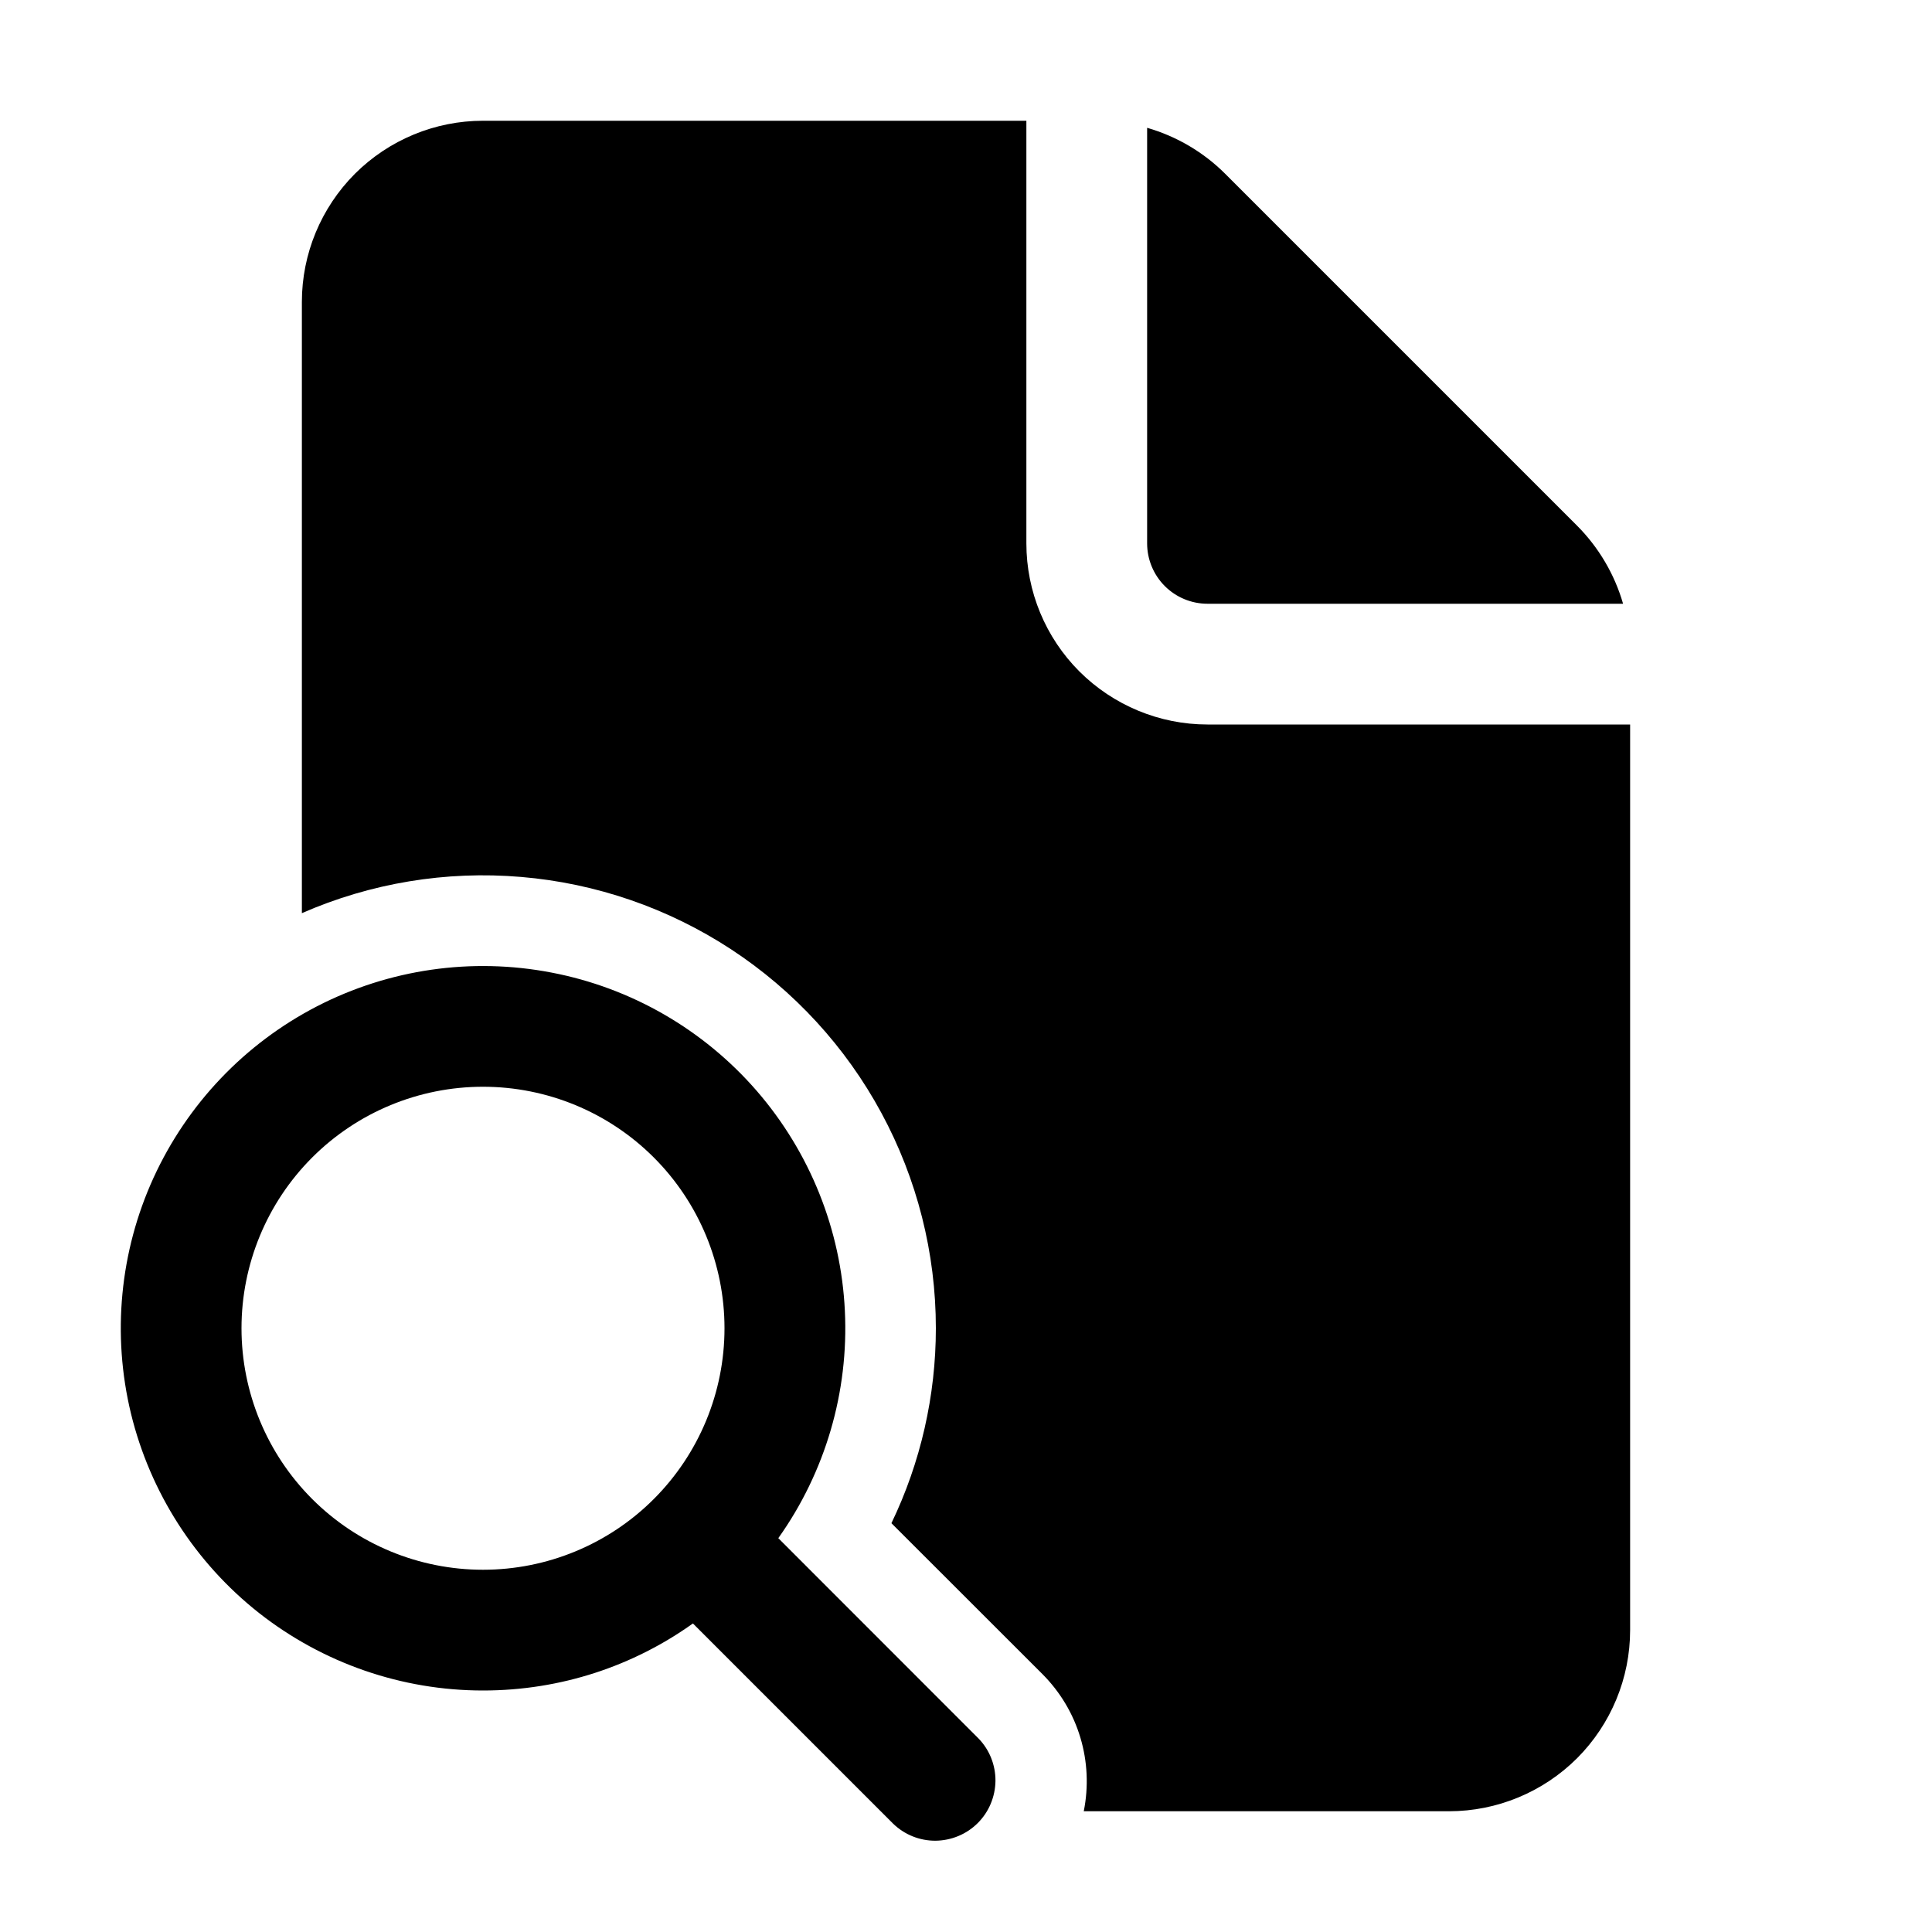
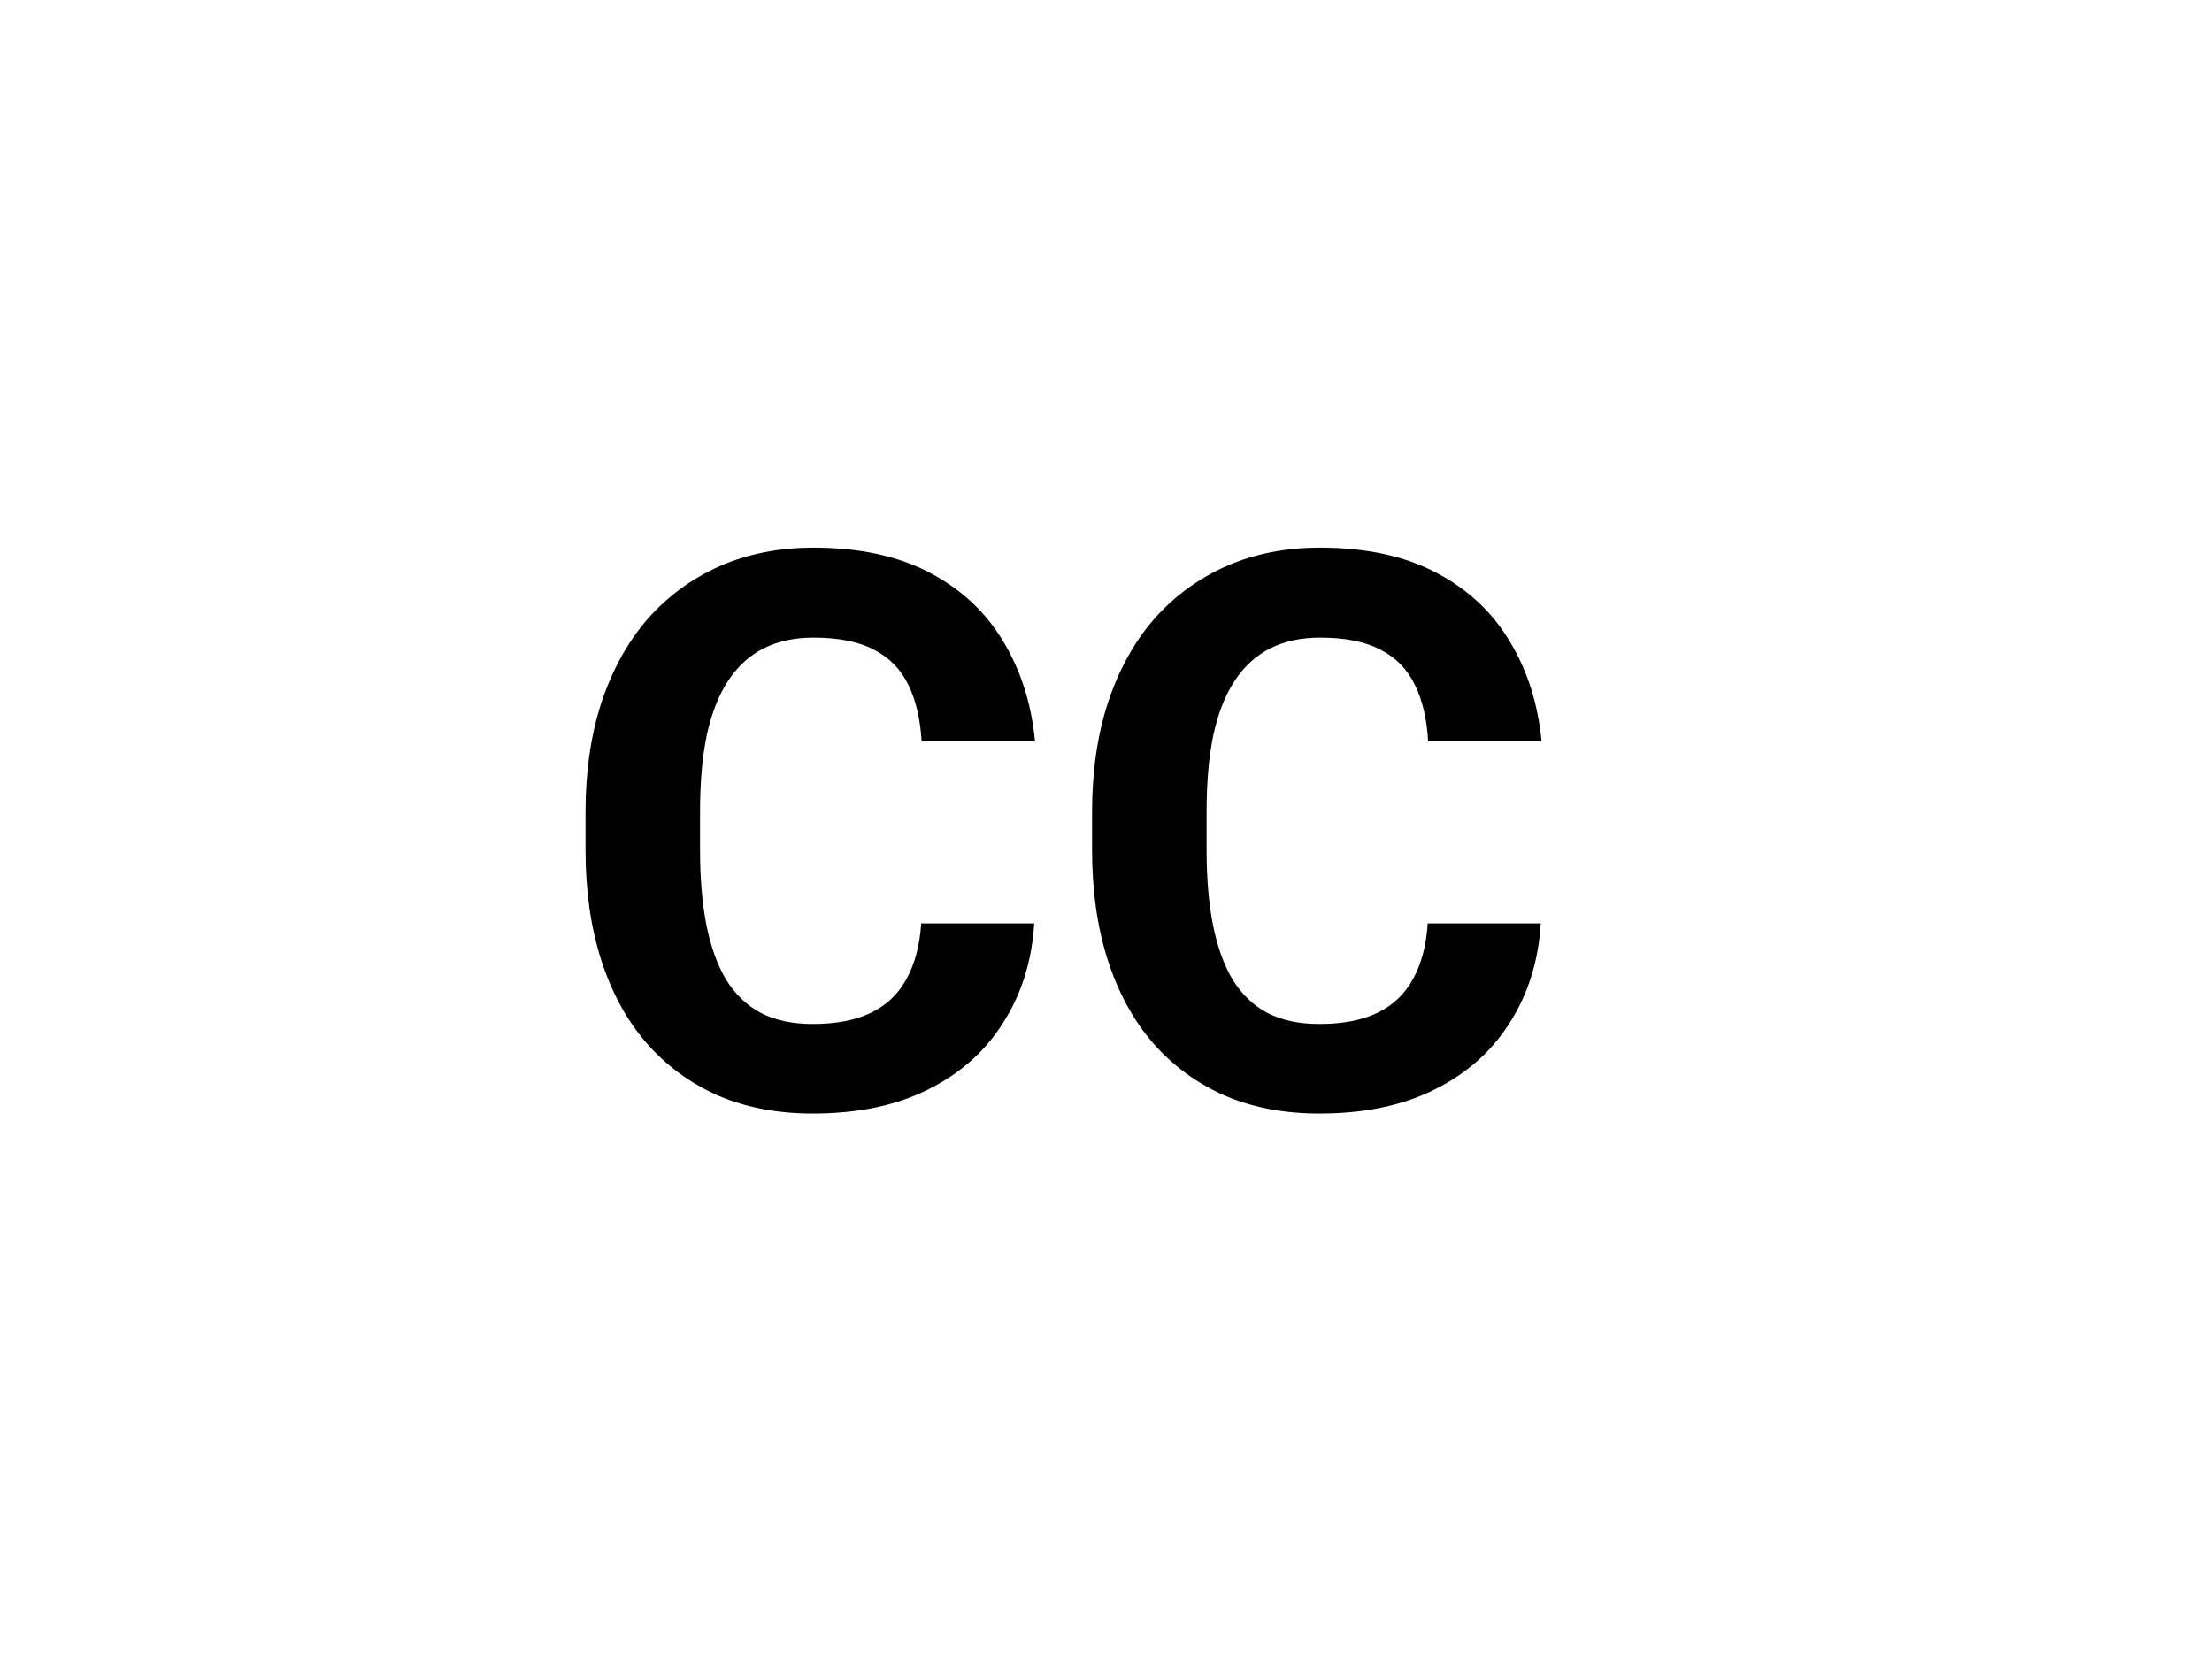
- <svg xmlns="http://www.w3.org/2000/svg" width="20" height="20" viewBox="0 0 20 20" fill="none">
-   <path d="M10.625 5.625V1.25H5C4.503 1.25 4.026 1.448 3.674 1.799C3.323 2.151 3.125 2.628 3.125 3.125V9.453C3.838 9.141 4.618 9.012 5.394 9.078C6.17 9.143 6.917 9.401 7.568 9.827C8.219 10.254 8.754 10.836 9.124 11.521C9.494 12.205 9.688 12.972 9.688 13.75C9.688 14.447 9.531 15.139 9.228 15.768L10.793 17.332C10.975 17.515 11.11 17.74 11.184 17.988C11.258 18.235 11.27 18.497 11.219 18.75H15C15.497 18.75 15.974 18.552 16.326 18.201C16.677 17.849 16.875 17.372 16.875 16.875V7.5H12.5C12.003 7.5 11.526 7.302 11.174 6.951C10.822 6.599 10.625 6.122 10.625 5.625ZM11.875 5.625V1.323C12.18 1.411 12.459 1.575 12.683 1.799L16.326 5.442C16.55 5.667 16.714 5.945 16.802 6.25H12.5C12.334 6.25 12.175 6.184 12.058 6.067C11.941 5.95 11.875 5.791 11.875 5.625ZM5 17.5C5.81 17.5 6.56 17.244 7.173 16.806L9.246 18.879C9.364 18.993 9.521 19.056 9.685 19.055C9.849 19.053 10.006 18.988 10.122 18.872C10.238 18.756 10.303 18.599 10.305 18.435C10.306 18.271 10.243 18.113 10.129 17.996L8.057 15.923C8.544 15.238 8.787 14.409 8.746 13.569C8.706 12.73 8.384 11.928 7.834 11.293C7.283 10.658 6.535 10.226 5.709 10.068C4.884 9.909 4.029 10.032 3.282 10.417C2.534 10.803 1.939 11.428 1.589 12.193C1.24 12.957 1.158 13.817 1.356 14.634C1.555 15.451 2.022 16.178 2.682 16.698C3.343 17.217 4.159 17.5 5 17.5ZM5 16.25C4.337 16.25 3.701 15.987 3.232 15.518C2.763 15.049 2.5 14.413 2.5 13.75C2.5 13.087 2.763 12.451 3.232 11.982C3.701 11.513 4.337 11.25 5 11.25C5.663 11.25 6.299 11.513 6.768 11.982C7.237 12.451 7.5 13.087 7.5 13.75C7.5 14.413 7.237 15.049 6.768 15.518C6.299 15.987 5.663 16.25 5 16.25Z" fill="currentColor" />
+ <svg xmlns="http://www.w3.org/2000/svg" width="40" height="30" viewBox="0 0 40 30" fill="none">
+   <path d="M16.658 16.698H18.702C18.661 17.368 18.477 17.963 18.148 18.482C17.825 19.002 17.371 19.408 16.788 19.699C16.209 19.991 15.512 20.137 14.696 20.137C14.058 20.137 13.486 20.027 12.98 19.809C12.475 19.585 12.042 19.266 11.682 18.852C11.326 18.437 11.055 17.936 10.868 17.348C10.681 16.76 10.588 16.101 10.588 15.372V14.682C10.588 13.953 10.684 13.294 10.875 12.706C11.071 12.114 11.349 11.61 11.709 11.195C12.074 10.781 12.509 10.462 13.015 10.238C13.521 10.015 14.086 9.903 14.71 9.903C15.539 9.903 16.239 10.054 16.809 10.354C17.383 10.655 17.827 11.07 18.142 11.599C18.461 12.127 18.652 12.729 18.716 13.403H16.665C16.642 13.002 16.562 12.663 16.426 12.385C16.289 12.102 16.082 11.89 15.804 11.749C15.53 11.603 15.166 11.53 14.71 11.53C14.368 11.53 14.07 11.594 13.815 11.722C13.559 11.849 13.345 12.043 13.172 12.303C12.999 12.562 12.869 12.891 12.782 13.287C12.7 13.679 12.659 14.139 12.659 14.668V15.372C12.659 15.887 12.698 16.34 12.775 16.732C12.853 17.12 12.971 17.448 13.131 17.717C13.295 17.981 13.505 18.182 13.76 18.318C14.02 18.451 14.332 18.517 14.696 18.517C15.125 18.517 15.478 18.448 15.756 18.311C16.034 18.175 16.246 17.972 16.392 17.703C16.542 17.434 16.631 17.099 16.658 16.698ZM25.818 16.698H27.862C27.821 17.368 27.637 17.963 27.309 18.482C26.985 19.002 26.532 19.408 25.948 19.699C25.369 19.991 24.672 20.137 23.856 20.137C23.218 20.137 22.646 20.027 22.141 19.809C21.635 19.585 21.202 19.266 20.842 18.852C20.486 18.437 20.215 17.936 20.028 17.348C19.841 16.76 19.748 16.101 19.748 15.372V14.682C19.748 13.953 19.844 13.294 20.035 12.706C20.231 12.114 20.509 11.61 20.869 11.195C21.234 10.781 21.669 10.462 22.175 10.238C22.681 10.015 23.246 9.903 23.87 9.903C24.7 9.903 25.399 10.054 25.969 10.354C26.543 10.655 26.987 11.07 27.302 11.599C27.621 12.127 27.812 12.729 27.876 13.403H25.825C25.802 13.002 25.723 12.663 25.586 12.385C25.449 12.102 25.242 11.89 24.964 11.749C24.69 11.603 24.326 11.53 23.87 11.53C23.528 11.53 23.23 11.594 22.975 11.722C22.719 11.849 22.505 12.043 22.332 12.303C22.159 12.562 22.029 12.891 21.942 13.287C21.86 13.679 21.819 14.139 21.819 14.668V15.372C21.819 15.887 21.858 16.34 21.936 16.732C22.013 17.12 22.131 17.448 22.291 17.717C22.455 17.981 22.665 18.182 22.92 18.318C23.18 18.451 23.492 18.517 23.856 18.517C24.285 18.517 24.638 18.448 24.916 18.311C25.194 18.175 25.406 17.972 25.552 17.703C25.702 17.434 25.791 17.099 25.818 16.698Z" fill="currentColor" />
</svg>
